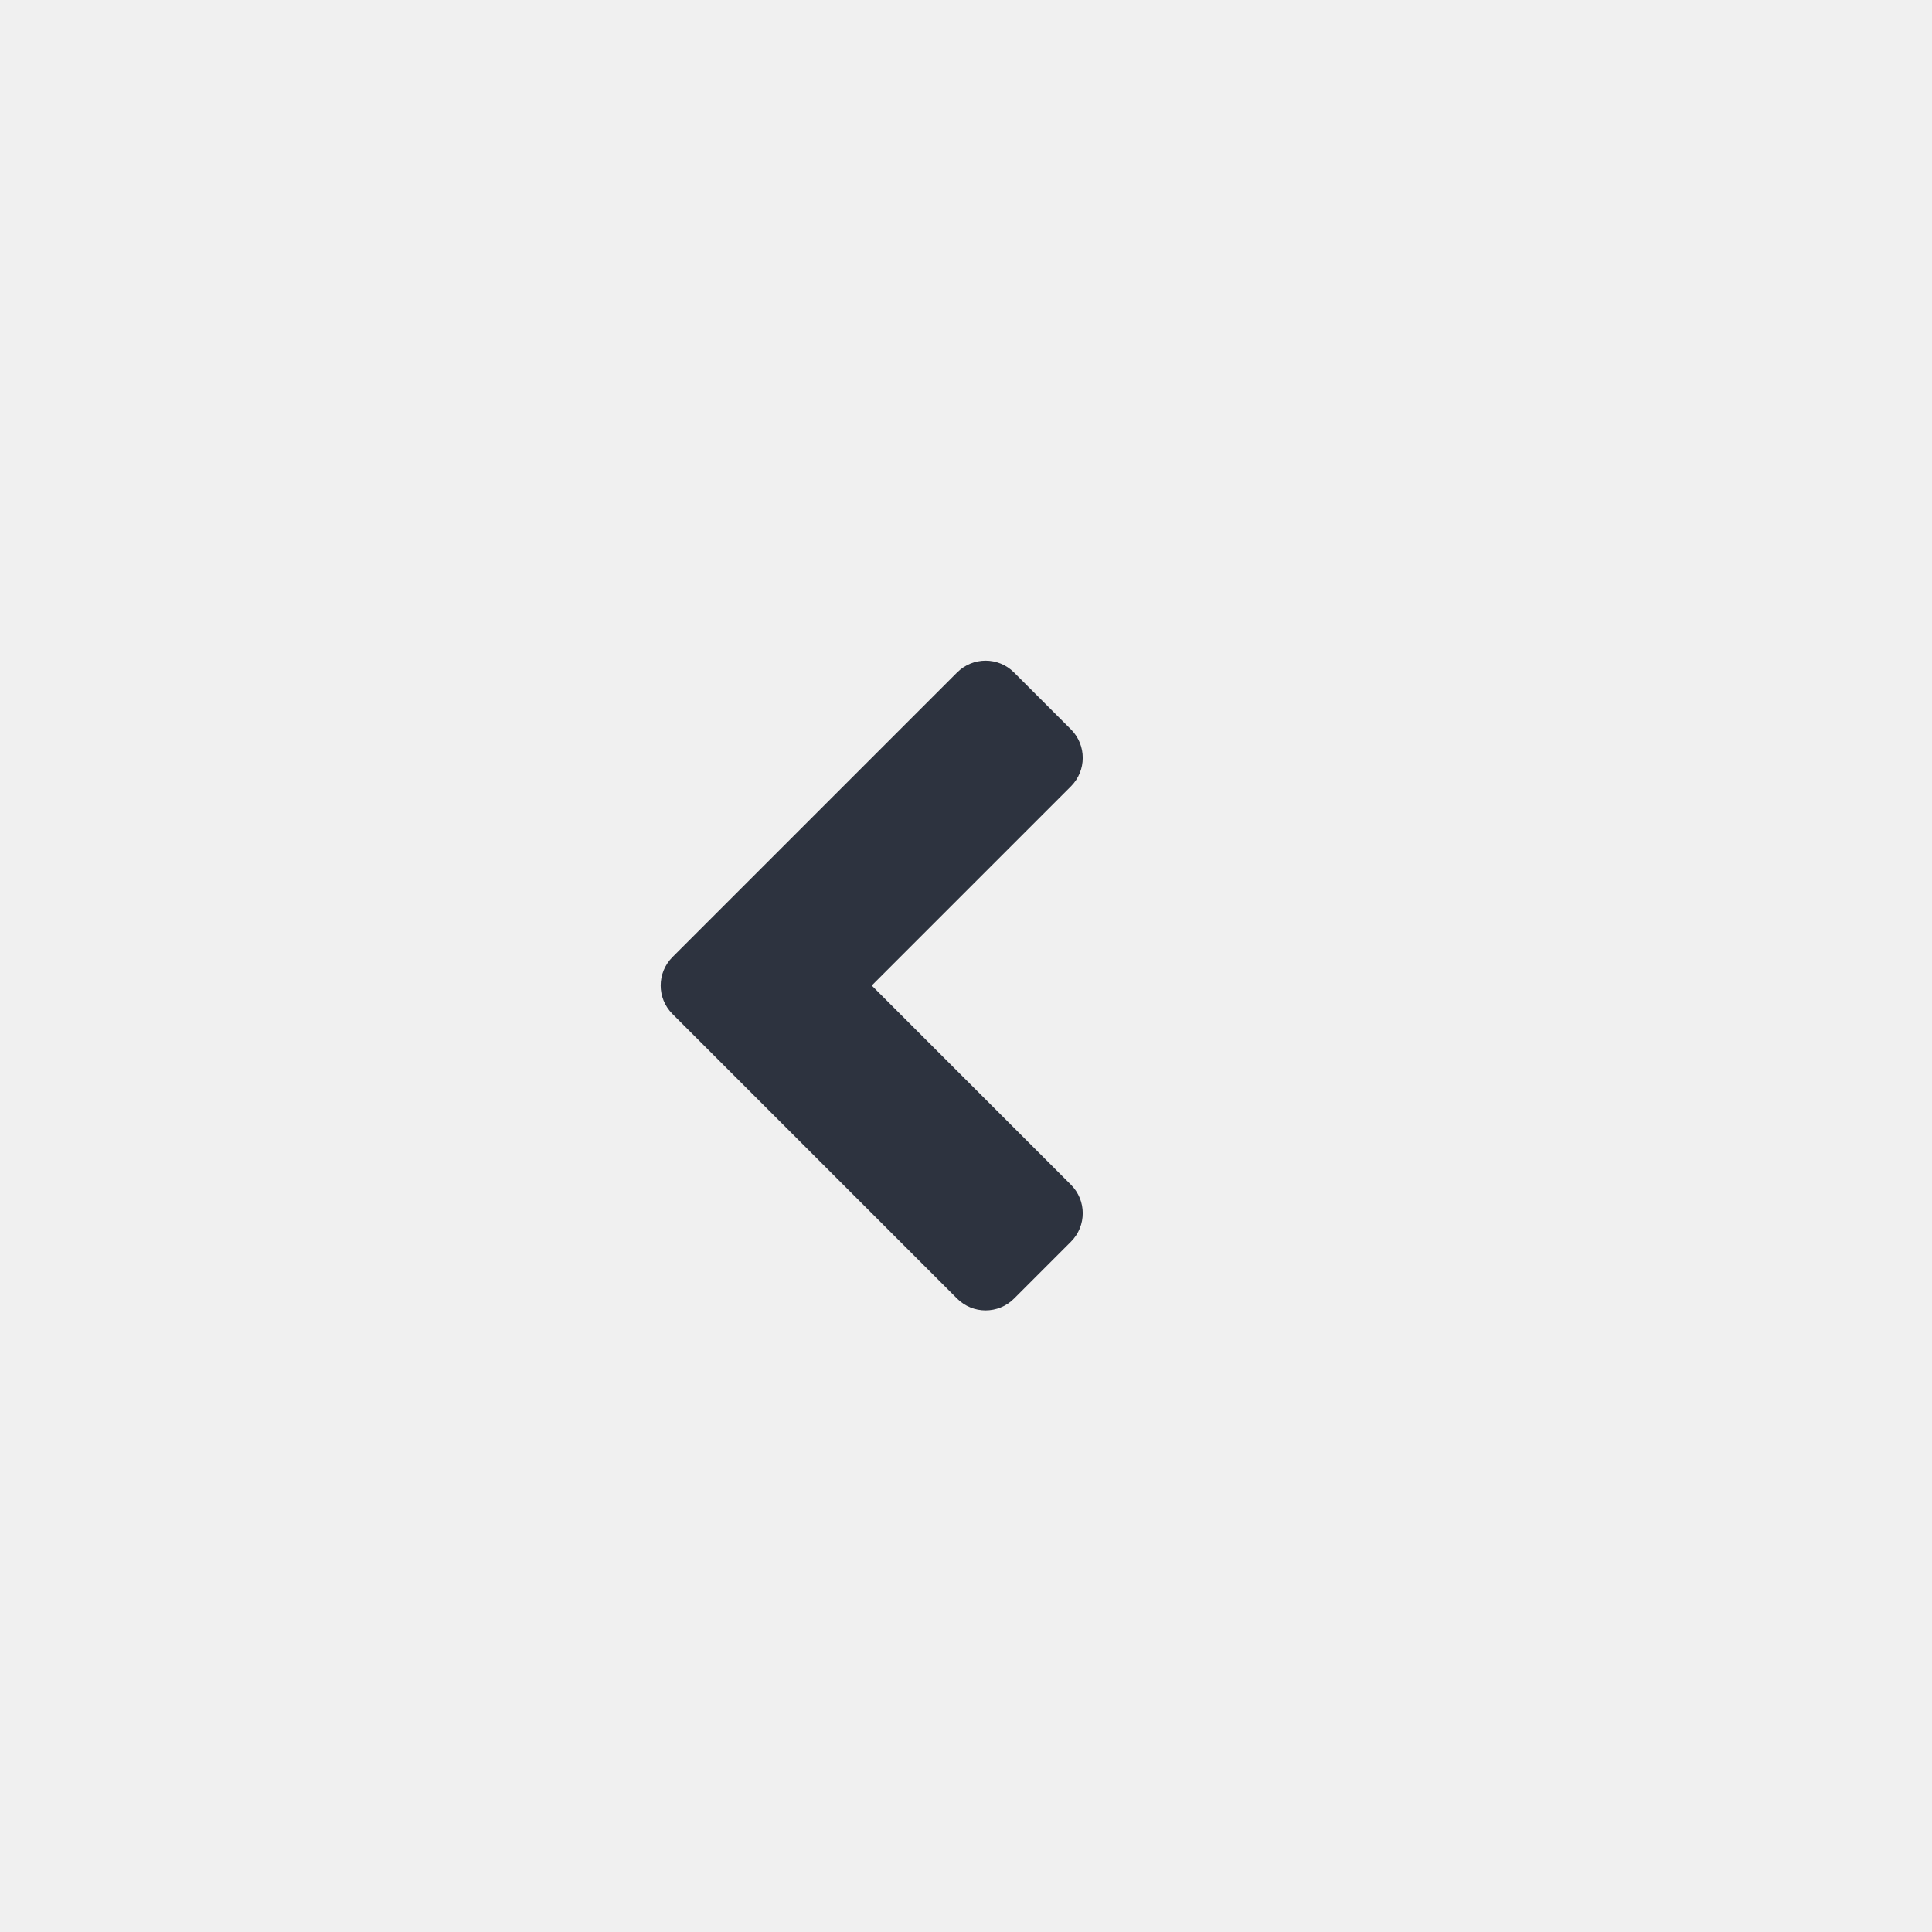
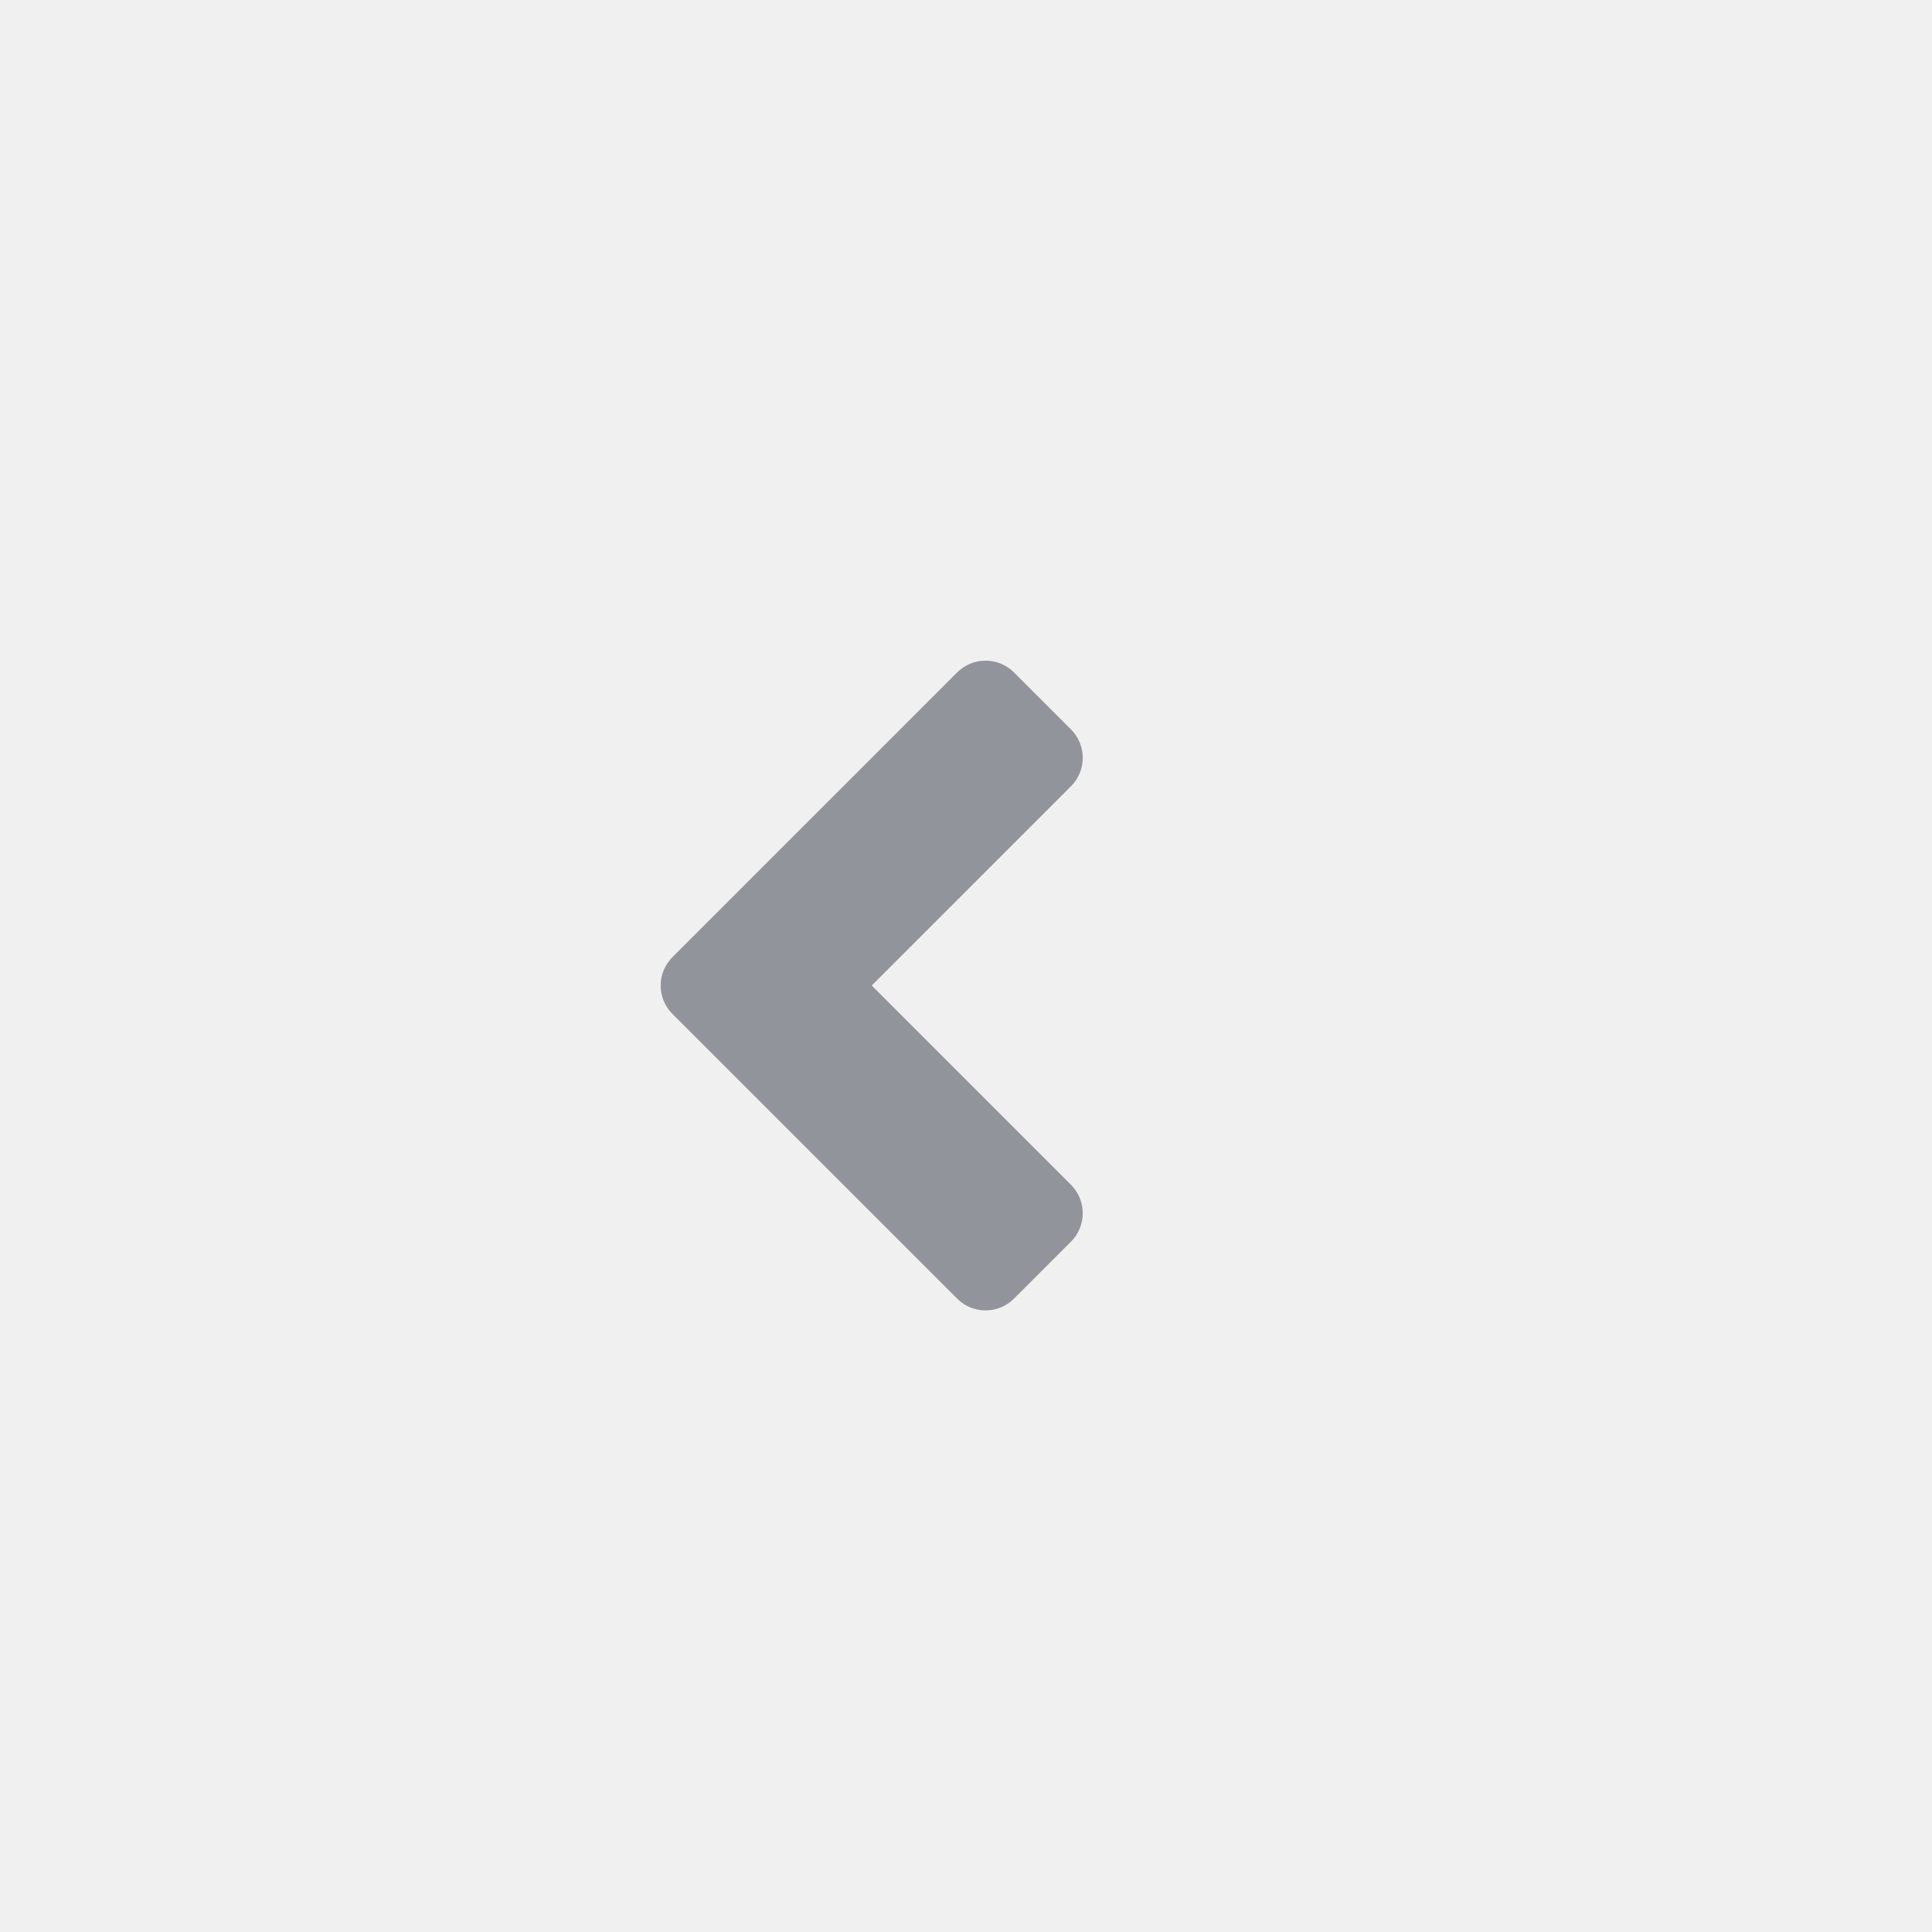
<svg xmlns="http://www.w3.org/2000/svg" width="60px" height="60px" viewBox="0 0 24 24" version="1.1">
  <defs />
-   <g id="icon/ic_left" stroke="none" stroke-width="1" fill="white" fill-rule="evenodd">
-     <path d="M11.243,11.243 L11.243,14.743 C11.243,15.019 11.019,15.243 10.743,15.243 L9.743,15.243 C9.466,15.243 9.243,15.019 9.243,14.743 L9.243,10.743 L9.243,9.743 C9.243,9.466 9.466,9.243 9.743,9.243 L14.743,9.243 C15.019,9.243 15.243,9.466 15.243,9.743 L15.243,10.743 C15.243,11.019 15.019,11.243 14.743,11.243 L11.243,11.243 Z" id="ic_left" fill="#2D333F" transform="translate(12.24264, 12.24264) rotate(-45) translate(-12.24264, -12.24264) " />
+   <g id="icon/ic_left" stroke="none" stroke-width="1">
+     <path d="M11.243,11.243 L11.243,14.743 C11.243,15.019 11.019,15.243 10.743,15.243 L9.743,15.243 C9.466,15.243 9.243,15.019 9.243,14.743 L9.243,10.743 L9.243,9.743 C9.243,9.466 9.466,9.243 9.743,9.243 L14.743,9.243 C15.019,9.243 15.243,9.466 15.243,9.743 L15.243,10.743 C15.243,11.019 15.019,11.243 14.743,11.243 L11.243,11.243 Z" id="ic_left" fill="#91949a" transform="translate(12.24264, 12.24264) rotate(-45) translate(-12.24264, -12.24264) " />
  </g>
</svg>
